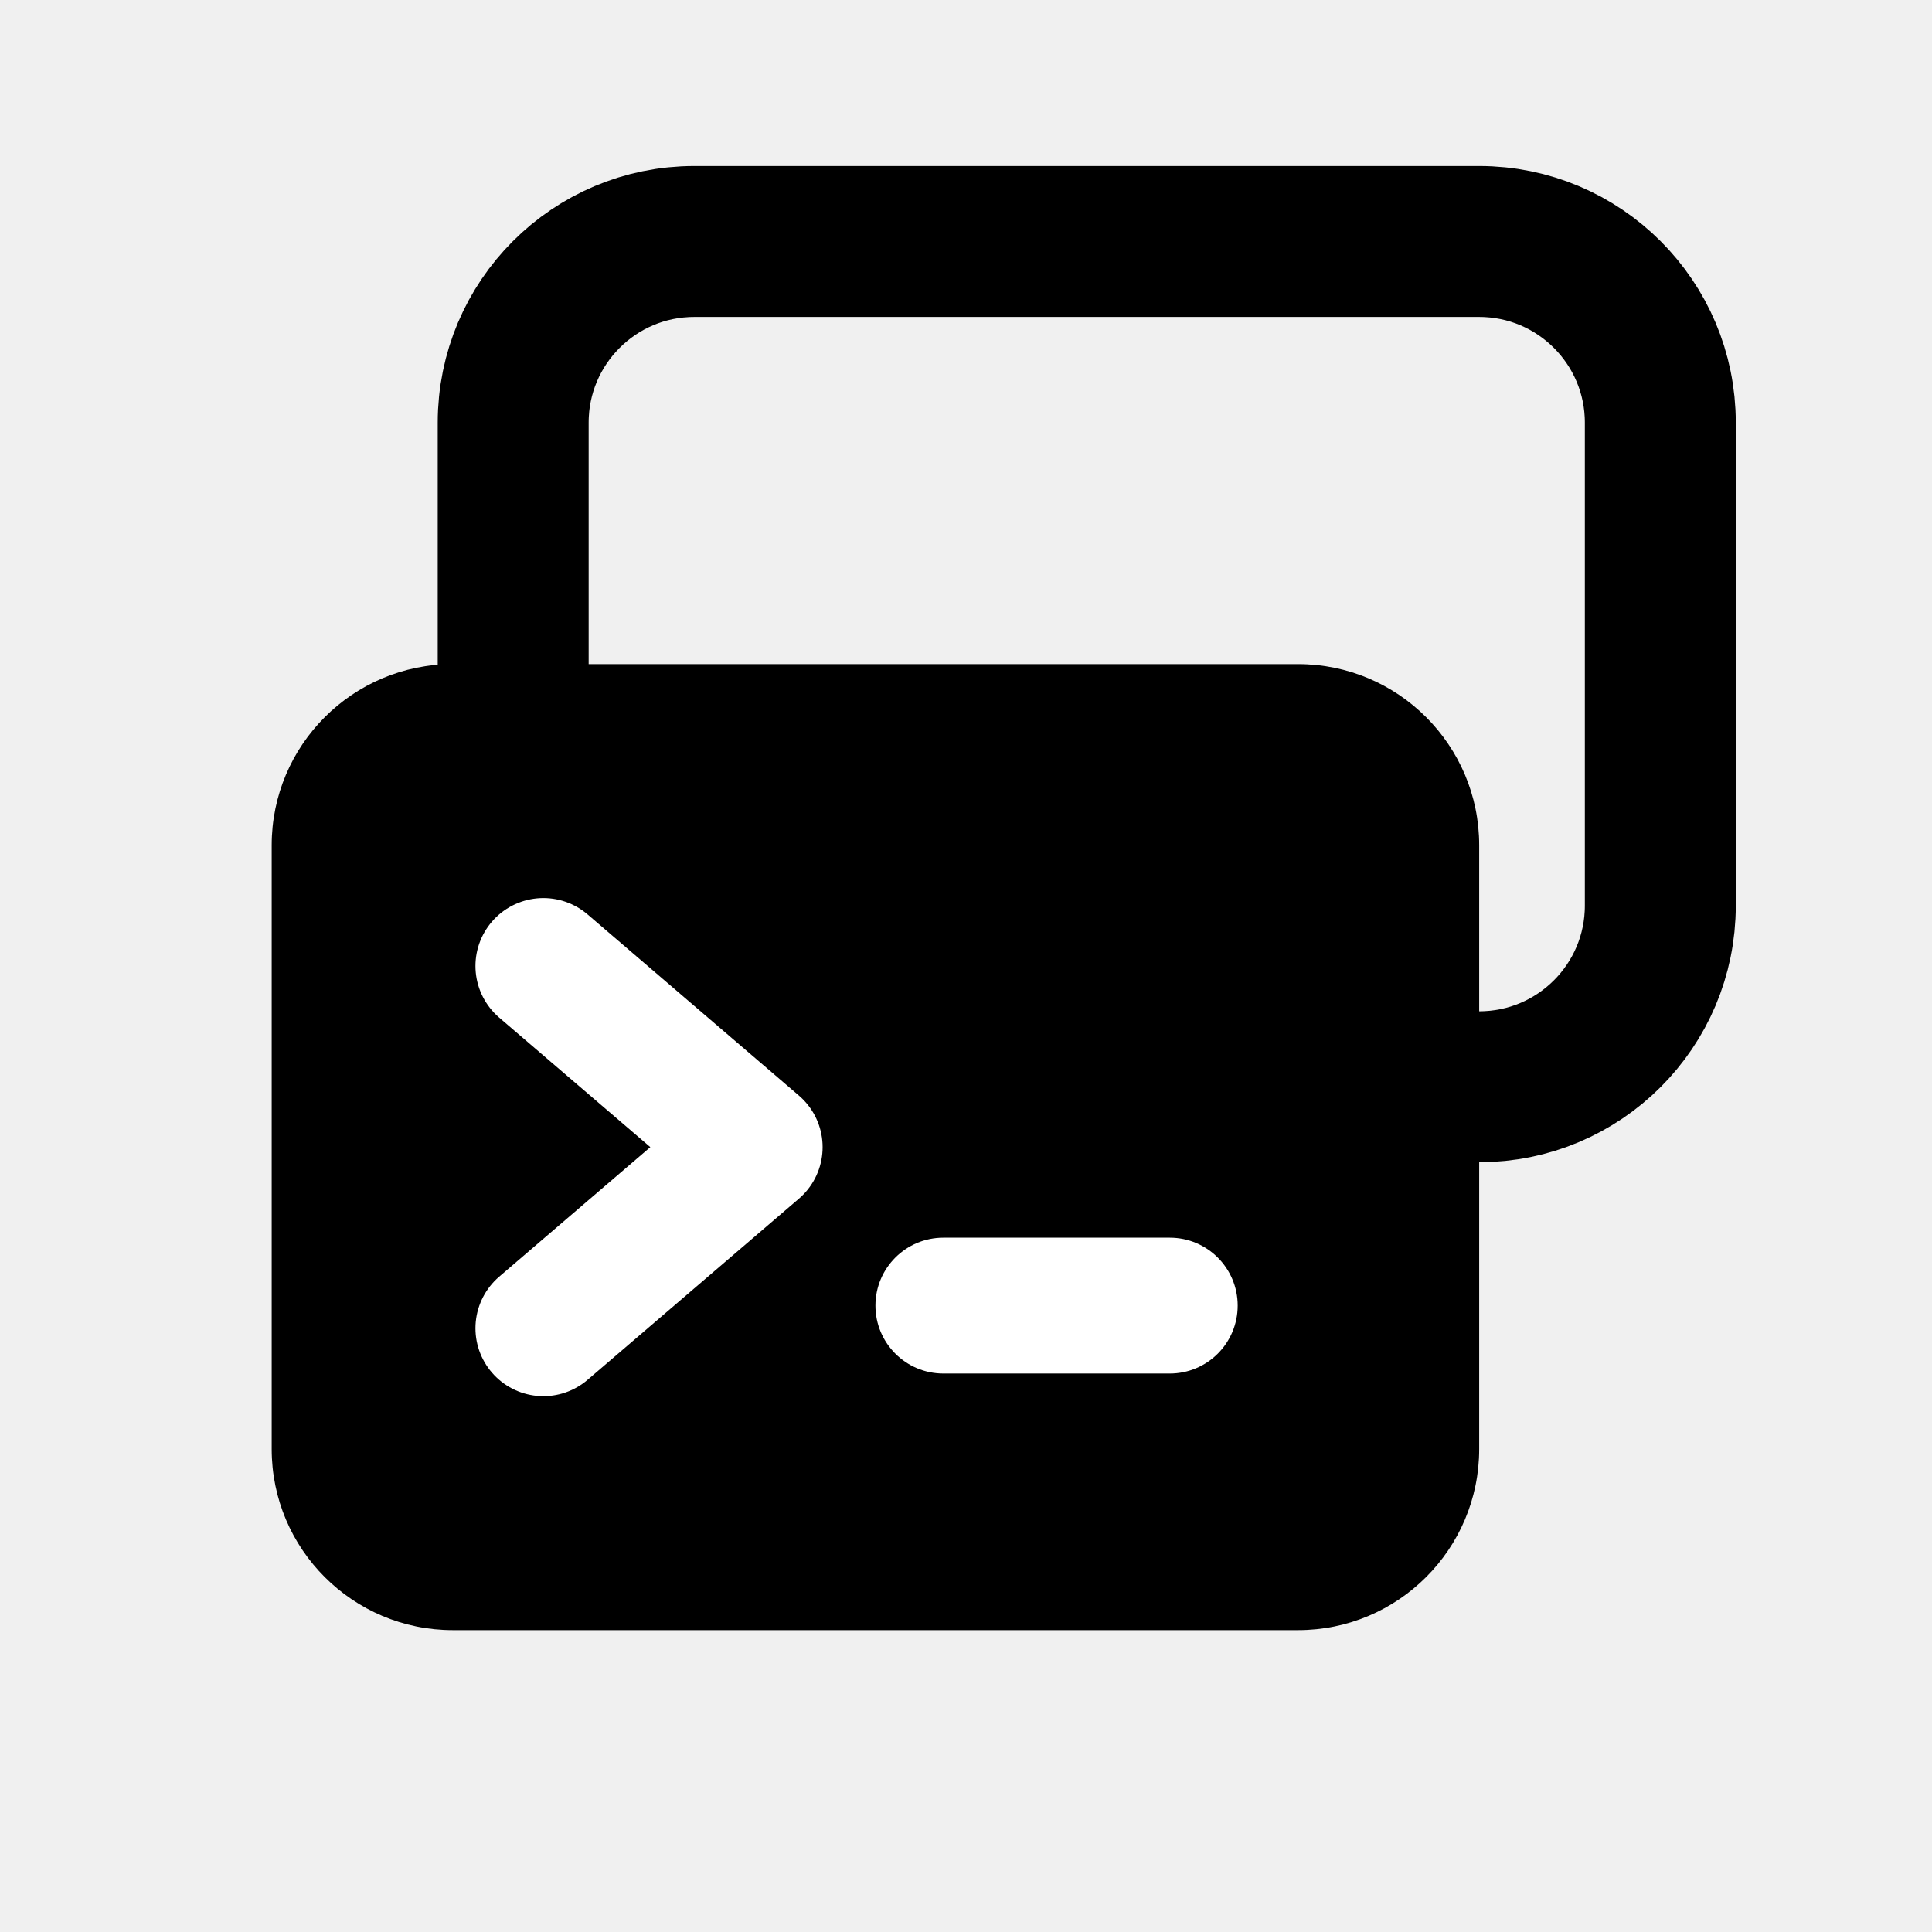
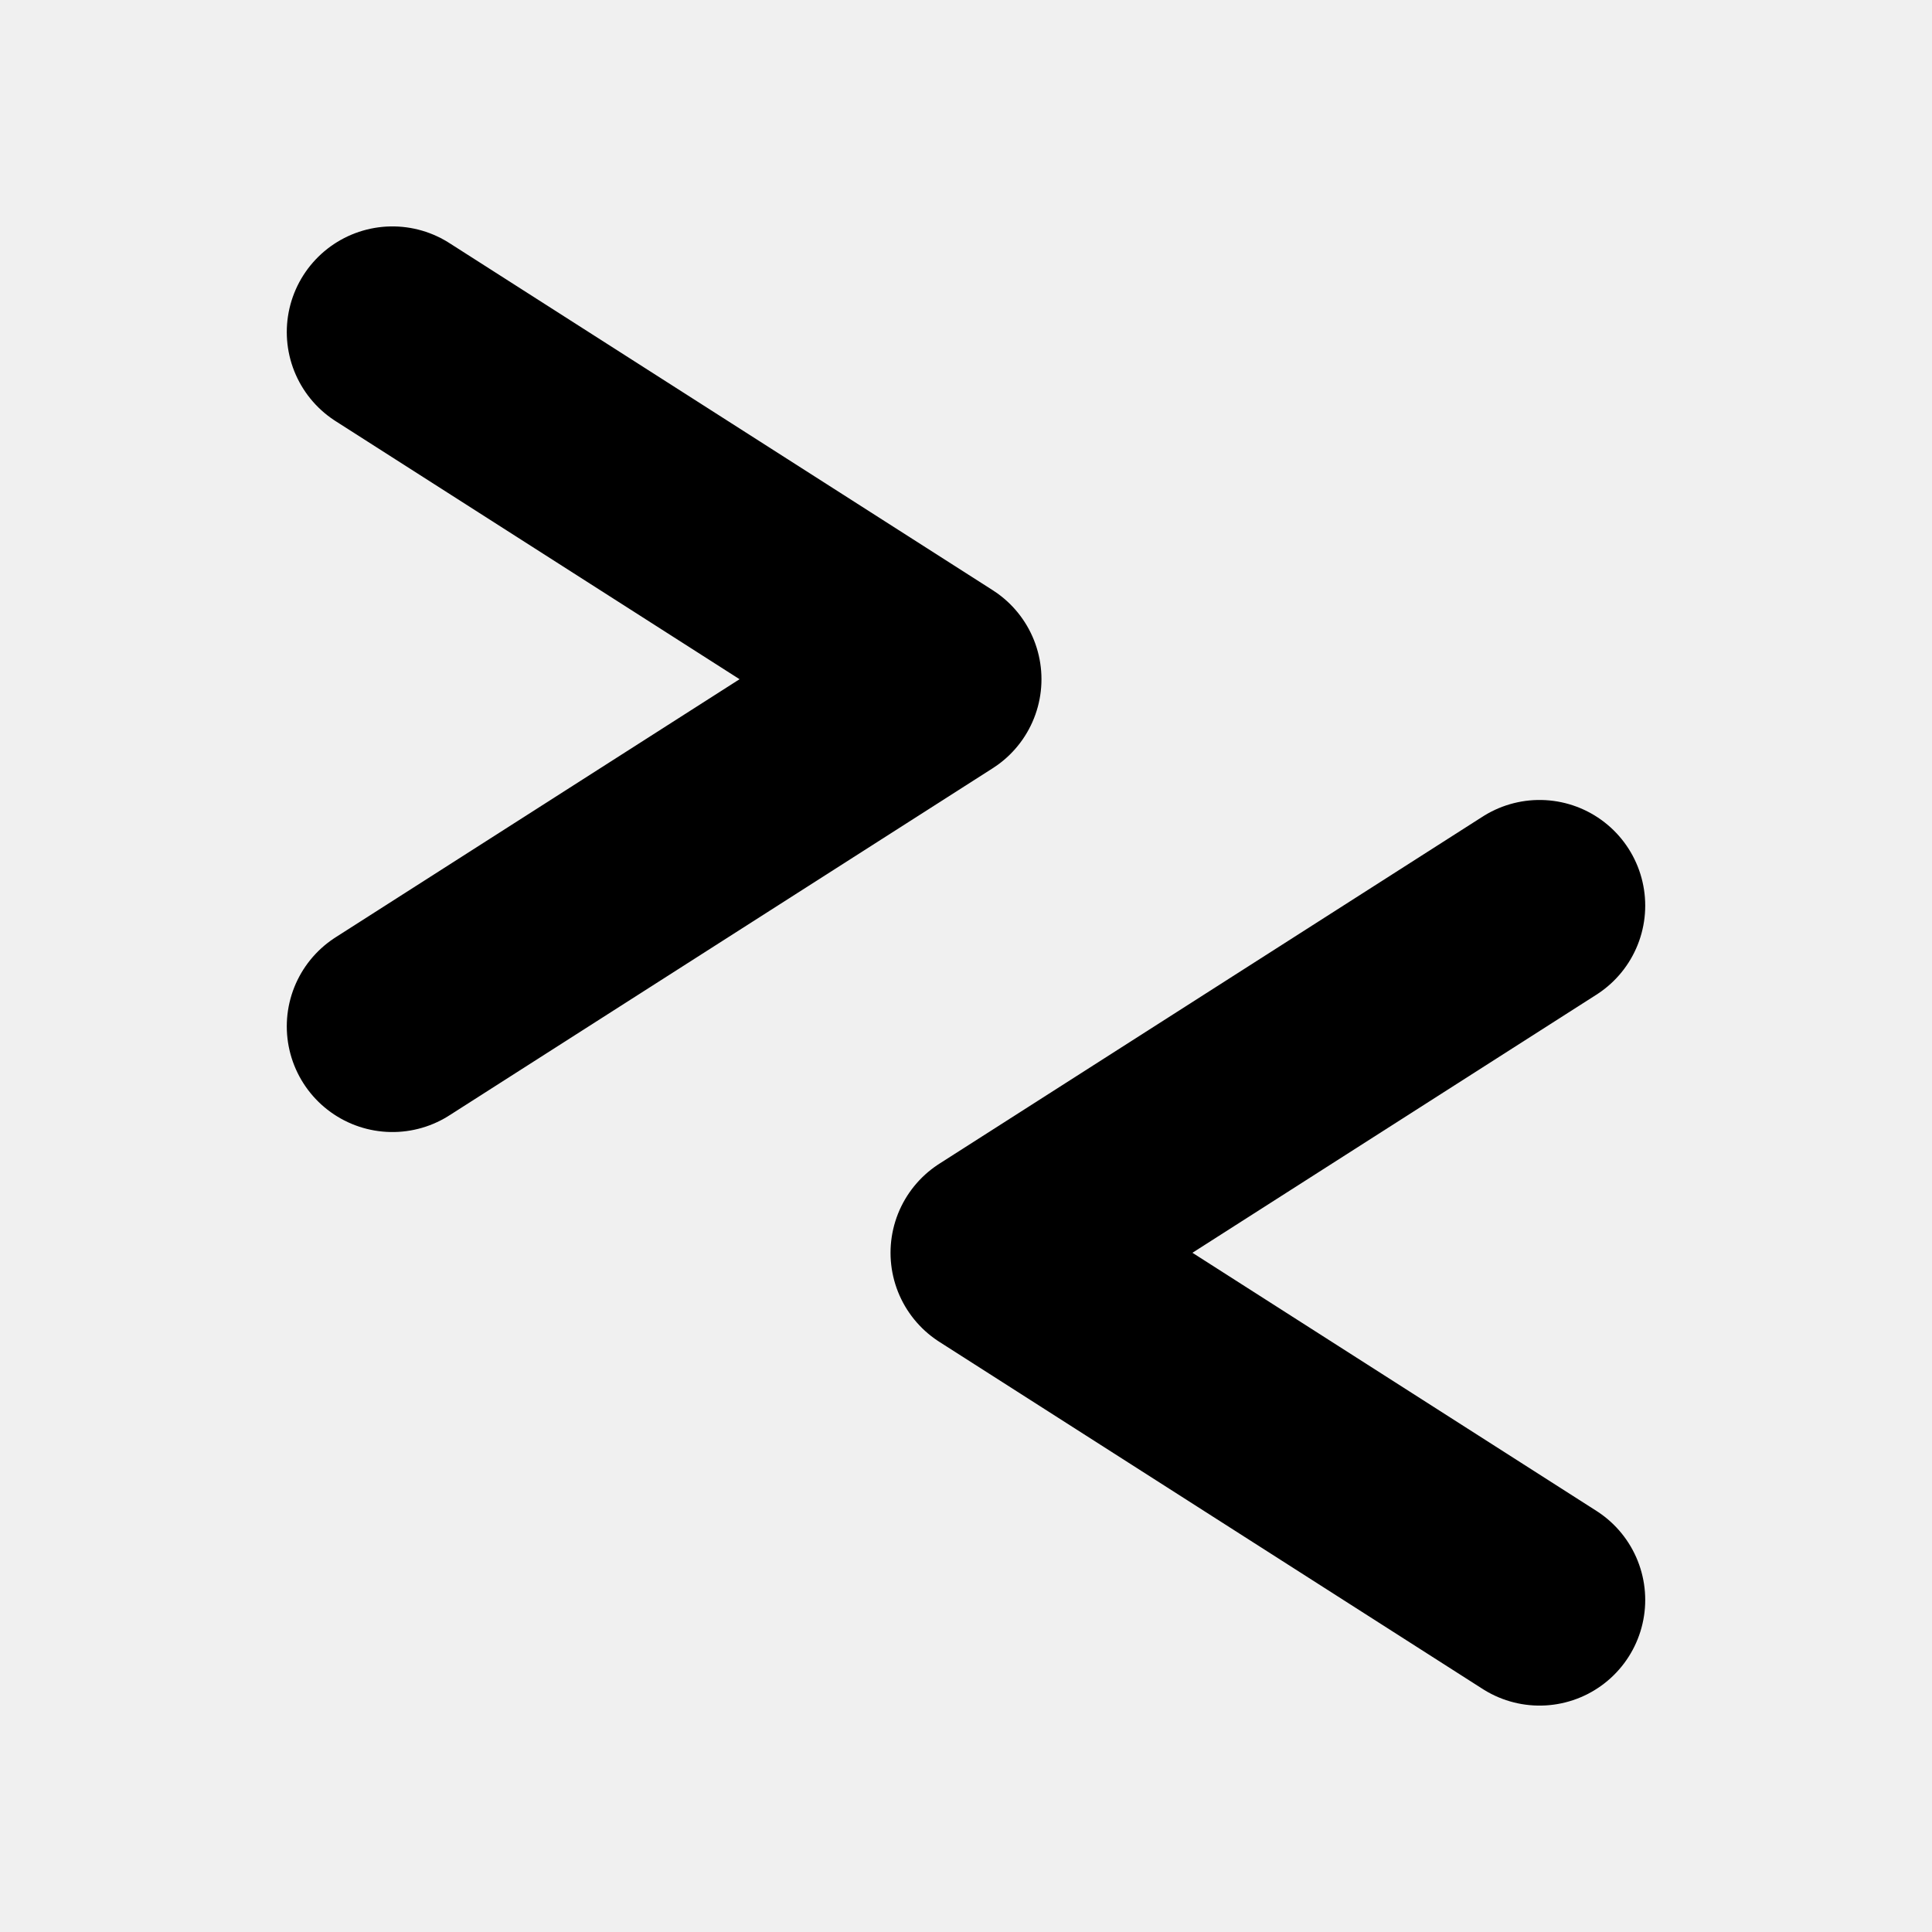
<svg xmlns="http://www.w3.org/2000/svg" width="64" height="64" viewBox="0 0 64 64">
-   <rect x="17" y="8" width="38" height="28" rx="6" fill="none" stroke="#000" stroke-width="5" />
-   <rect x="9" y="22" width="40" height="32" rx="6" fill="#000" />
-   <path d="M18 32 L25 38 L18 44" fill="none" stroke="#fff" stroke-width="4.5" stroke-linecap="round" stroke-linejoin="round" />
-   <rect x="29" y="41" width="12" height="4.5" rx="2.25" fill="#fff" />
+   <g fill="none" stroke="#000" stroke-width="7" stroke-linecap="round" stroke-linejoin="round">
+     <path d="M13 11 L31 22.5 L13 34" />
+     <path d="M51 30 L33 41.5 L51 53" />
+   </g>
</svg>
